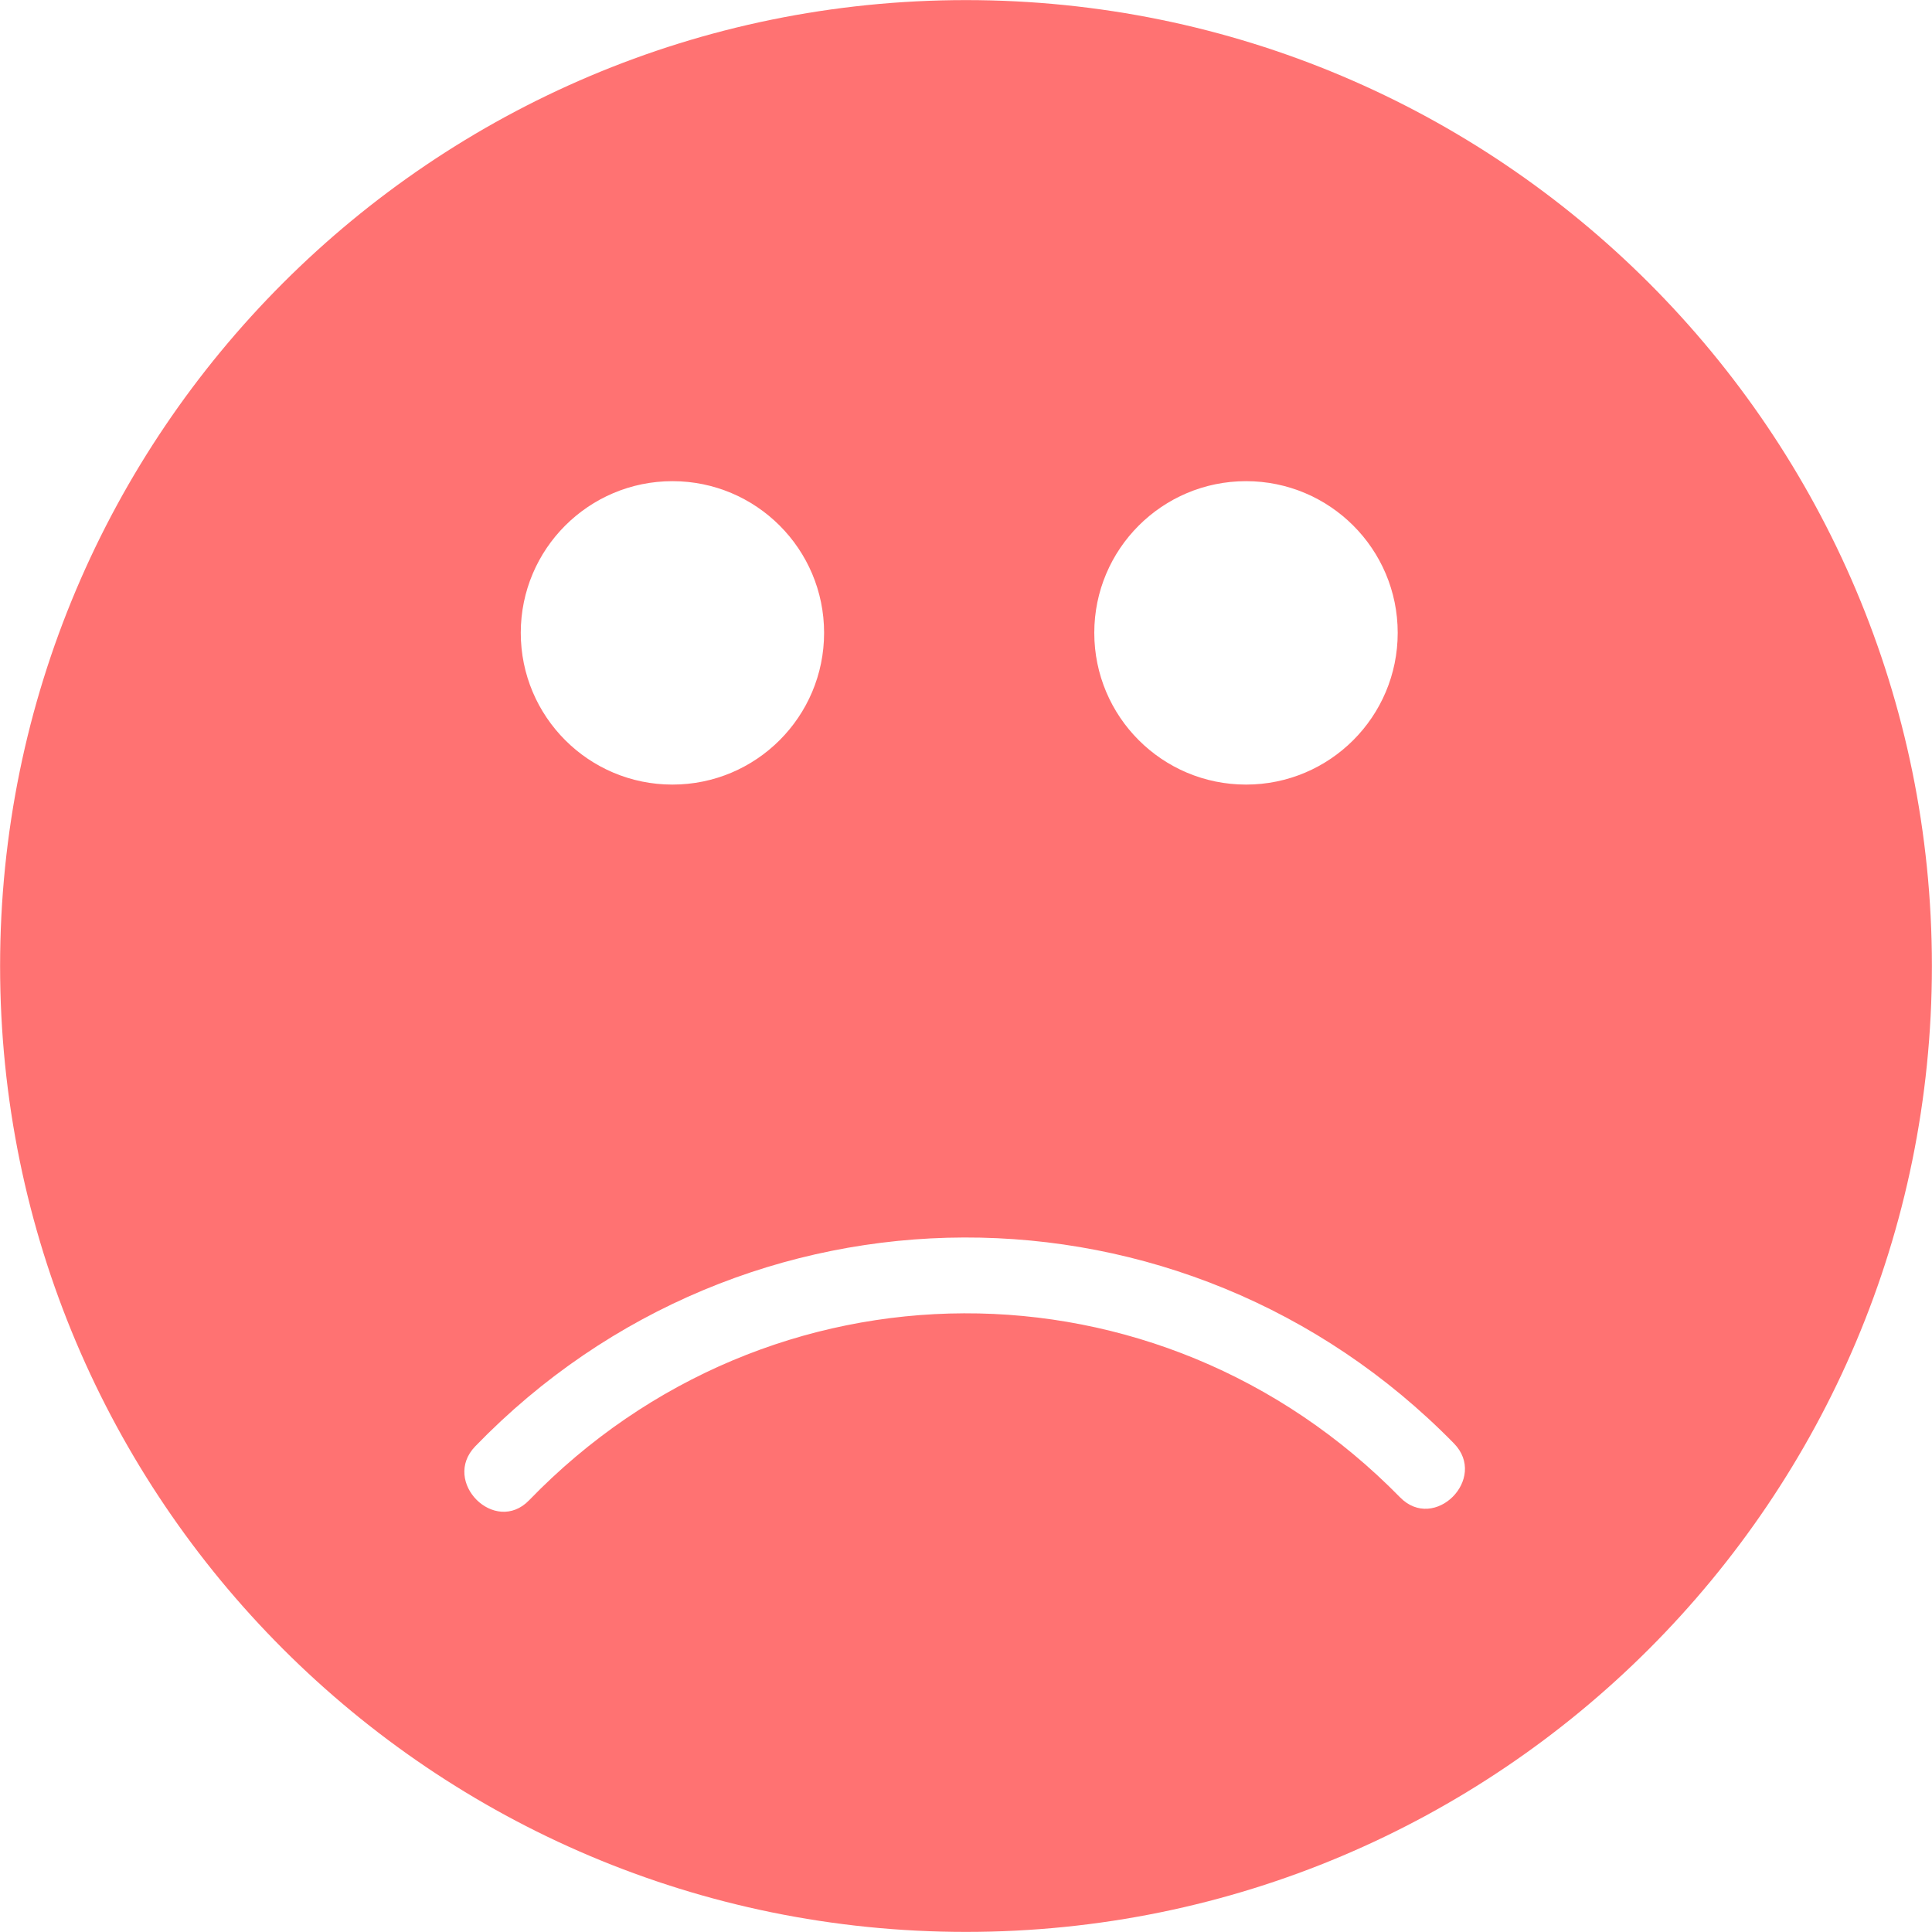
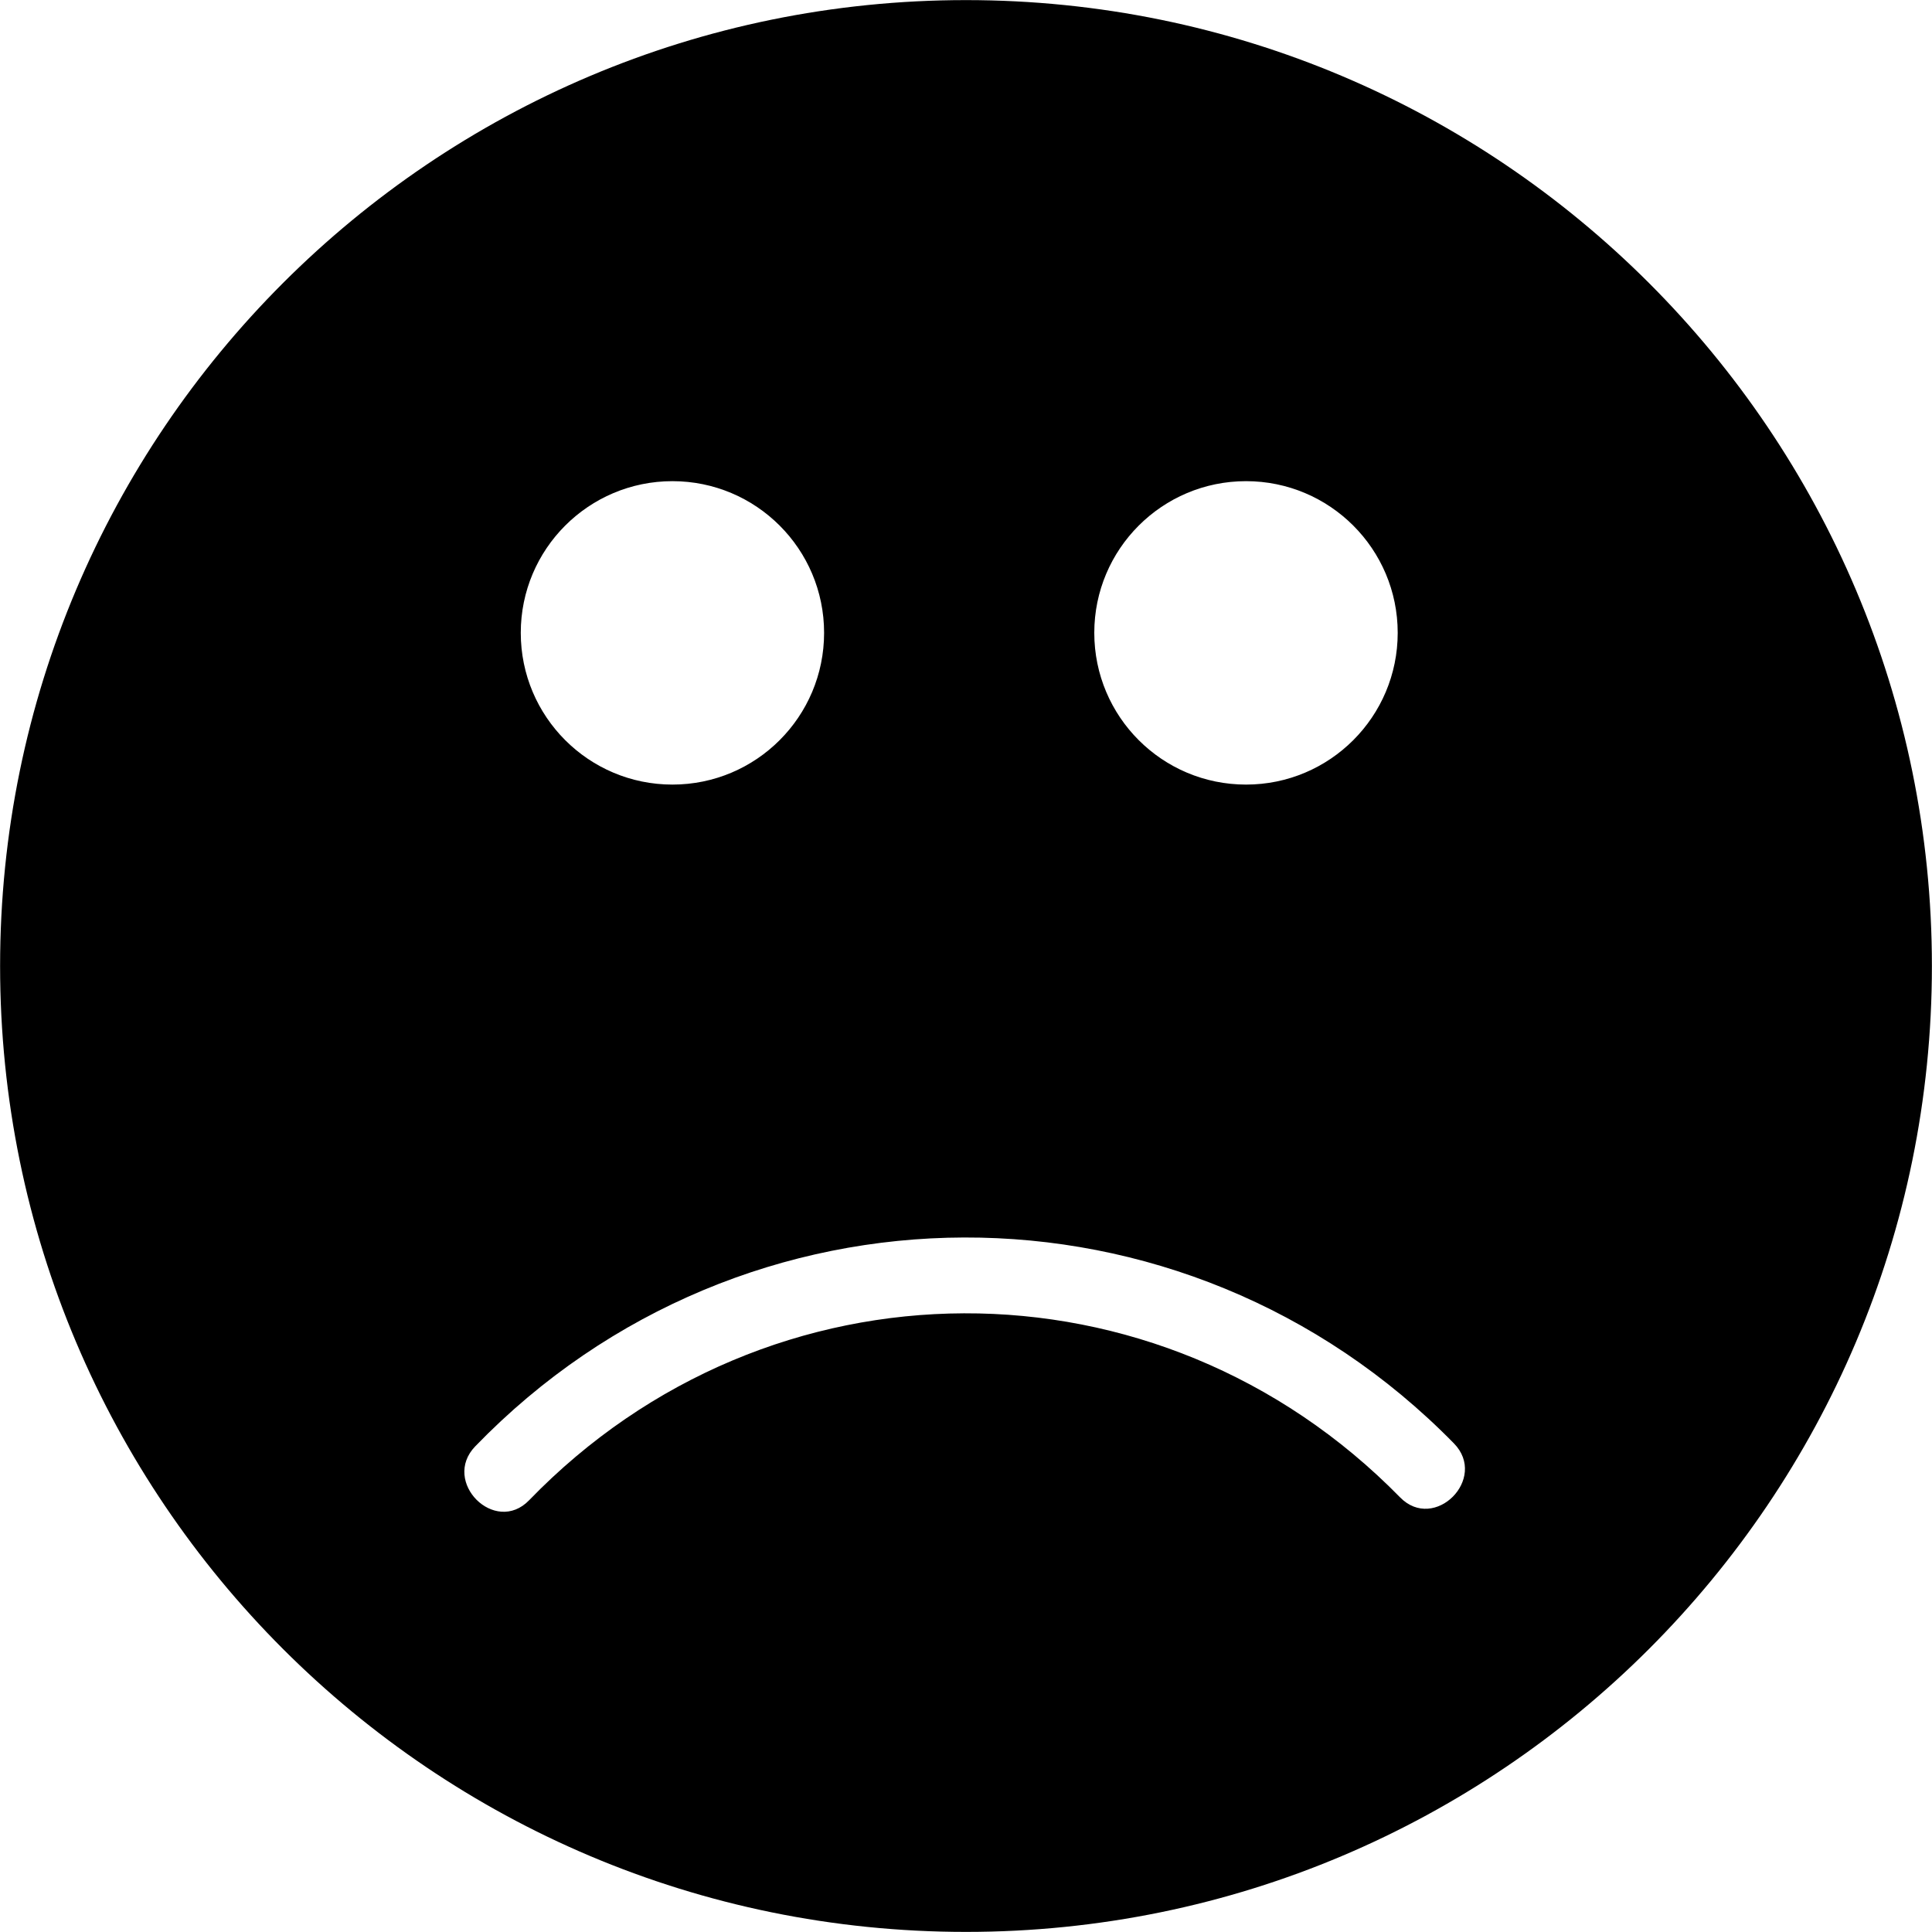
<svg xmlns="http://www.w3.org/2000/svg" width="20" height="20" viewBox="0 0 20 20">
-   <path fill="#FF7272" d="M10,0.001 C15.522,0.001 19.999,4.478 19.999,10 C19.999,15.522 15.522,19.999 10,19.999 C4.478,19.999 0.001,15.522 0.001,10 C0.001,4.478 4.478,0.001 10,0.001 Z M4.92,14.972 C4.566,15.338 5.124,15.897 5.478,15.53 C7.962,12.963 11.992,12.948 14.493,15.5 C14.849,15.865 15.407,15.306 15.051,14.942 C12.256,12.089 7.698,12.101 4.92,14.972 Z M6.961,4.981 C6.094,4.981 5.391,5.684 5.391,6.551 C5.391,7.419 6.094,8.122 6.961,8.122 C7.828,8.122 8.531,7.419 8.531,6.551 C8.531,5.684 7.828,4.981 6.961,4.981 Z M12.899,4.981 C12.031,4.981 11.328,5.684 11.328,6.551 C11.328,7.419 12.031,8.122 12.899,8.122 C13.766,8.122 14.469,7.419 14.469,6.551 C14.469,5.684 13.766,4.981 12.899,4.981 Z" />
+   <path d="M10,0.001 C15.522,0.001 19.999,4.478 19.999,10 C19.999,15.522 15.522,19.999 10,19.999 C4.478,19.999 0.001,15.522 0.001,10 C0.001,4.478 4.478,0.001 10,0.001 Z M4.92,14.972 C4.566,15.338 5.124,15.897 5.478,15.53 C7.962,12.963 11.992,12.948 14.493,15.5 C14.849,15.865 15.407,15.306 15.051,14.942 C12.256,12.089 7.698,12.101 4.92,14.972 Z M6.961,4.981 C6.094,4.981 5.391,5.684 5.391,6.551 C5.391,7.419 6.094,8.122 6.961,8.122 C7.828,8.122 8.531,7.419 8.531,6.551 C8.531,5.684 7.828,4.981 6.961,4.981 Z M12.899,4.981 C12.031,4.981 11.328,5.684 11.328,6.551 C11.328,7.419 12.031,8.122 12.899,8.122 C13.766,8.122 14.469,7.419 14.469,6.551 C14.469,5.684 13.766,4.981 12.899,4.981 Z" />
</svg>
